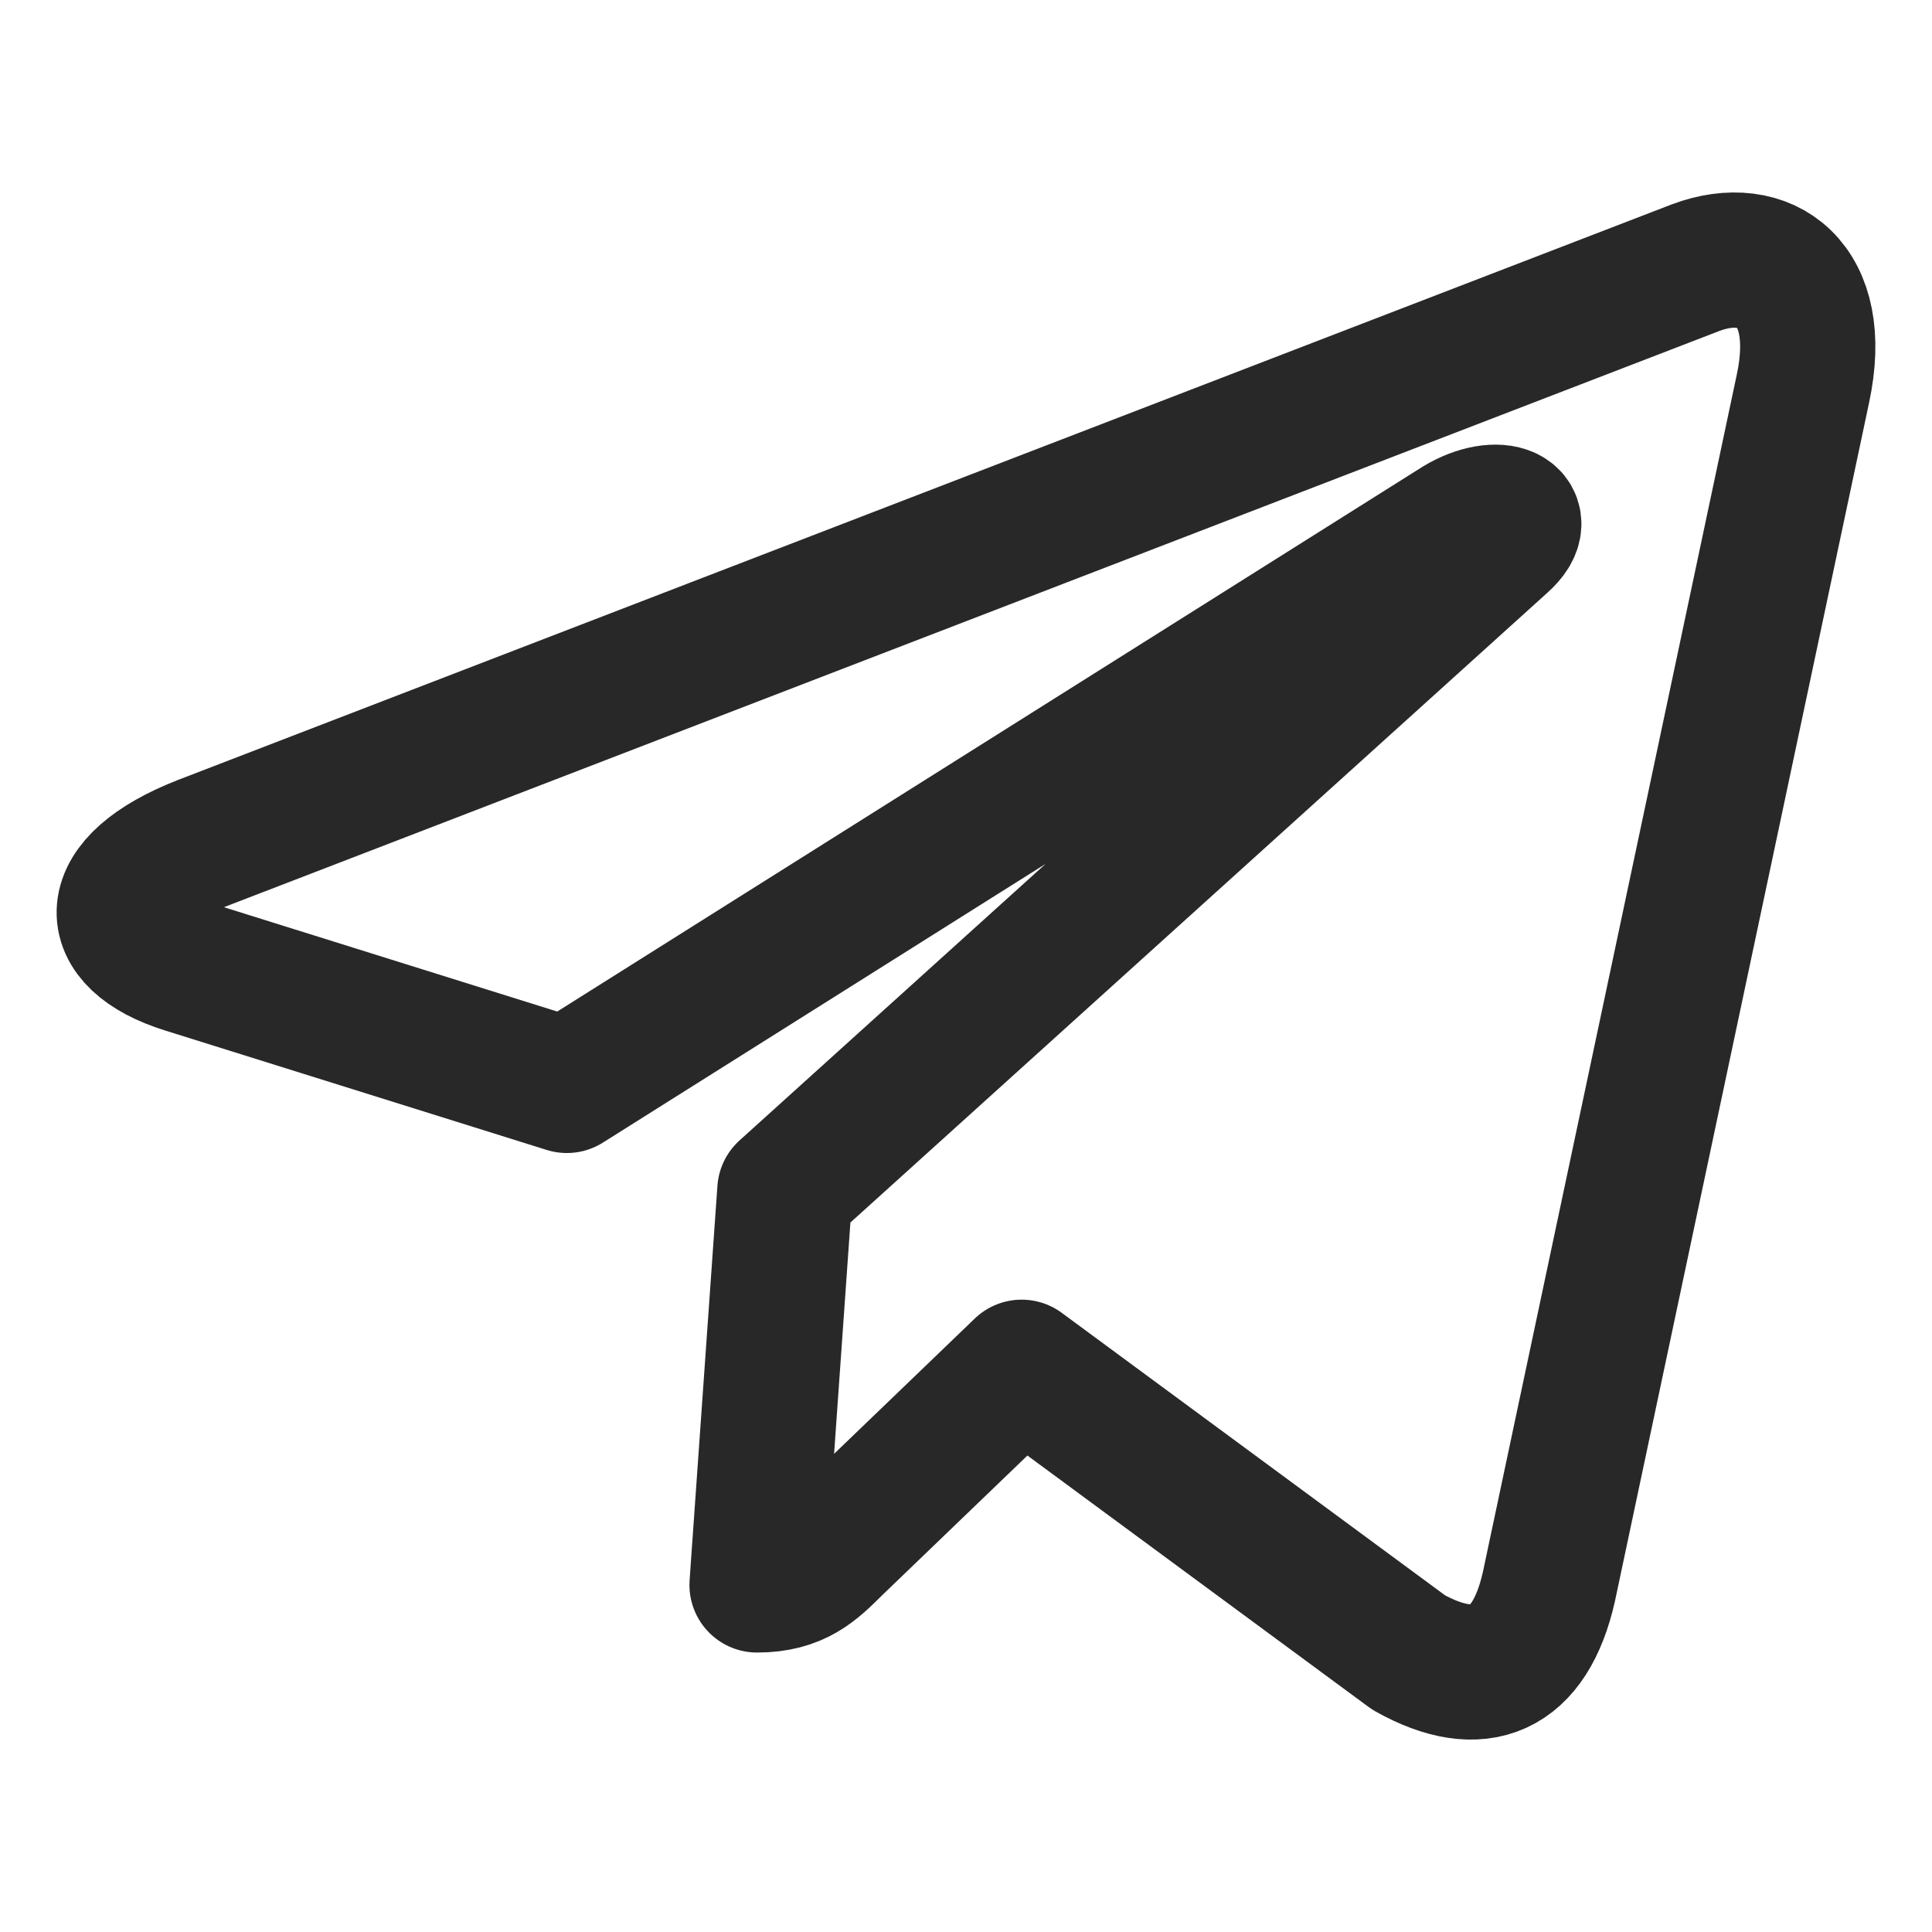
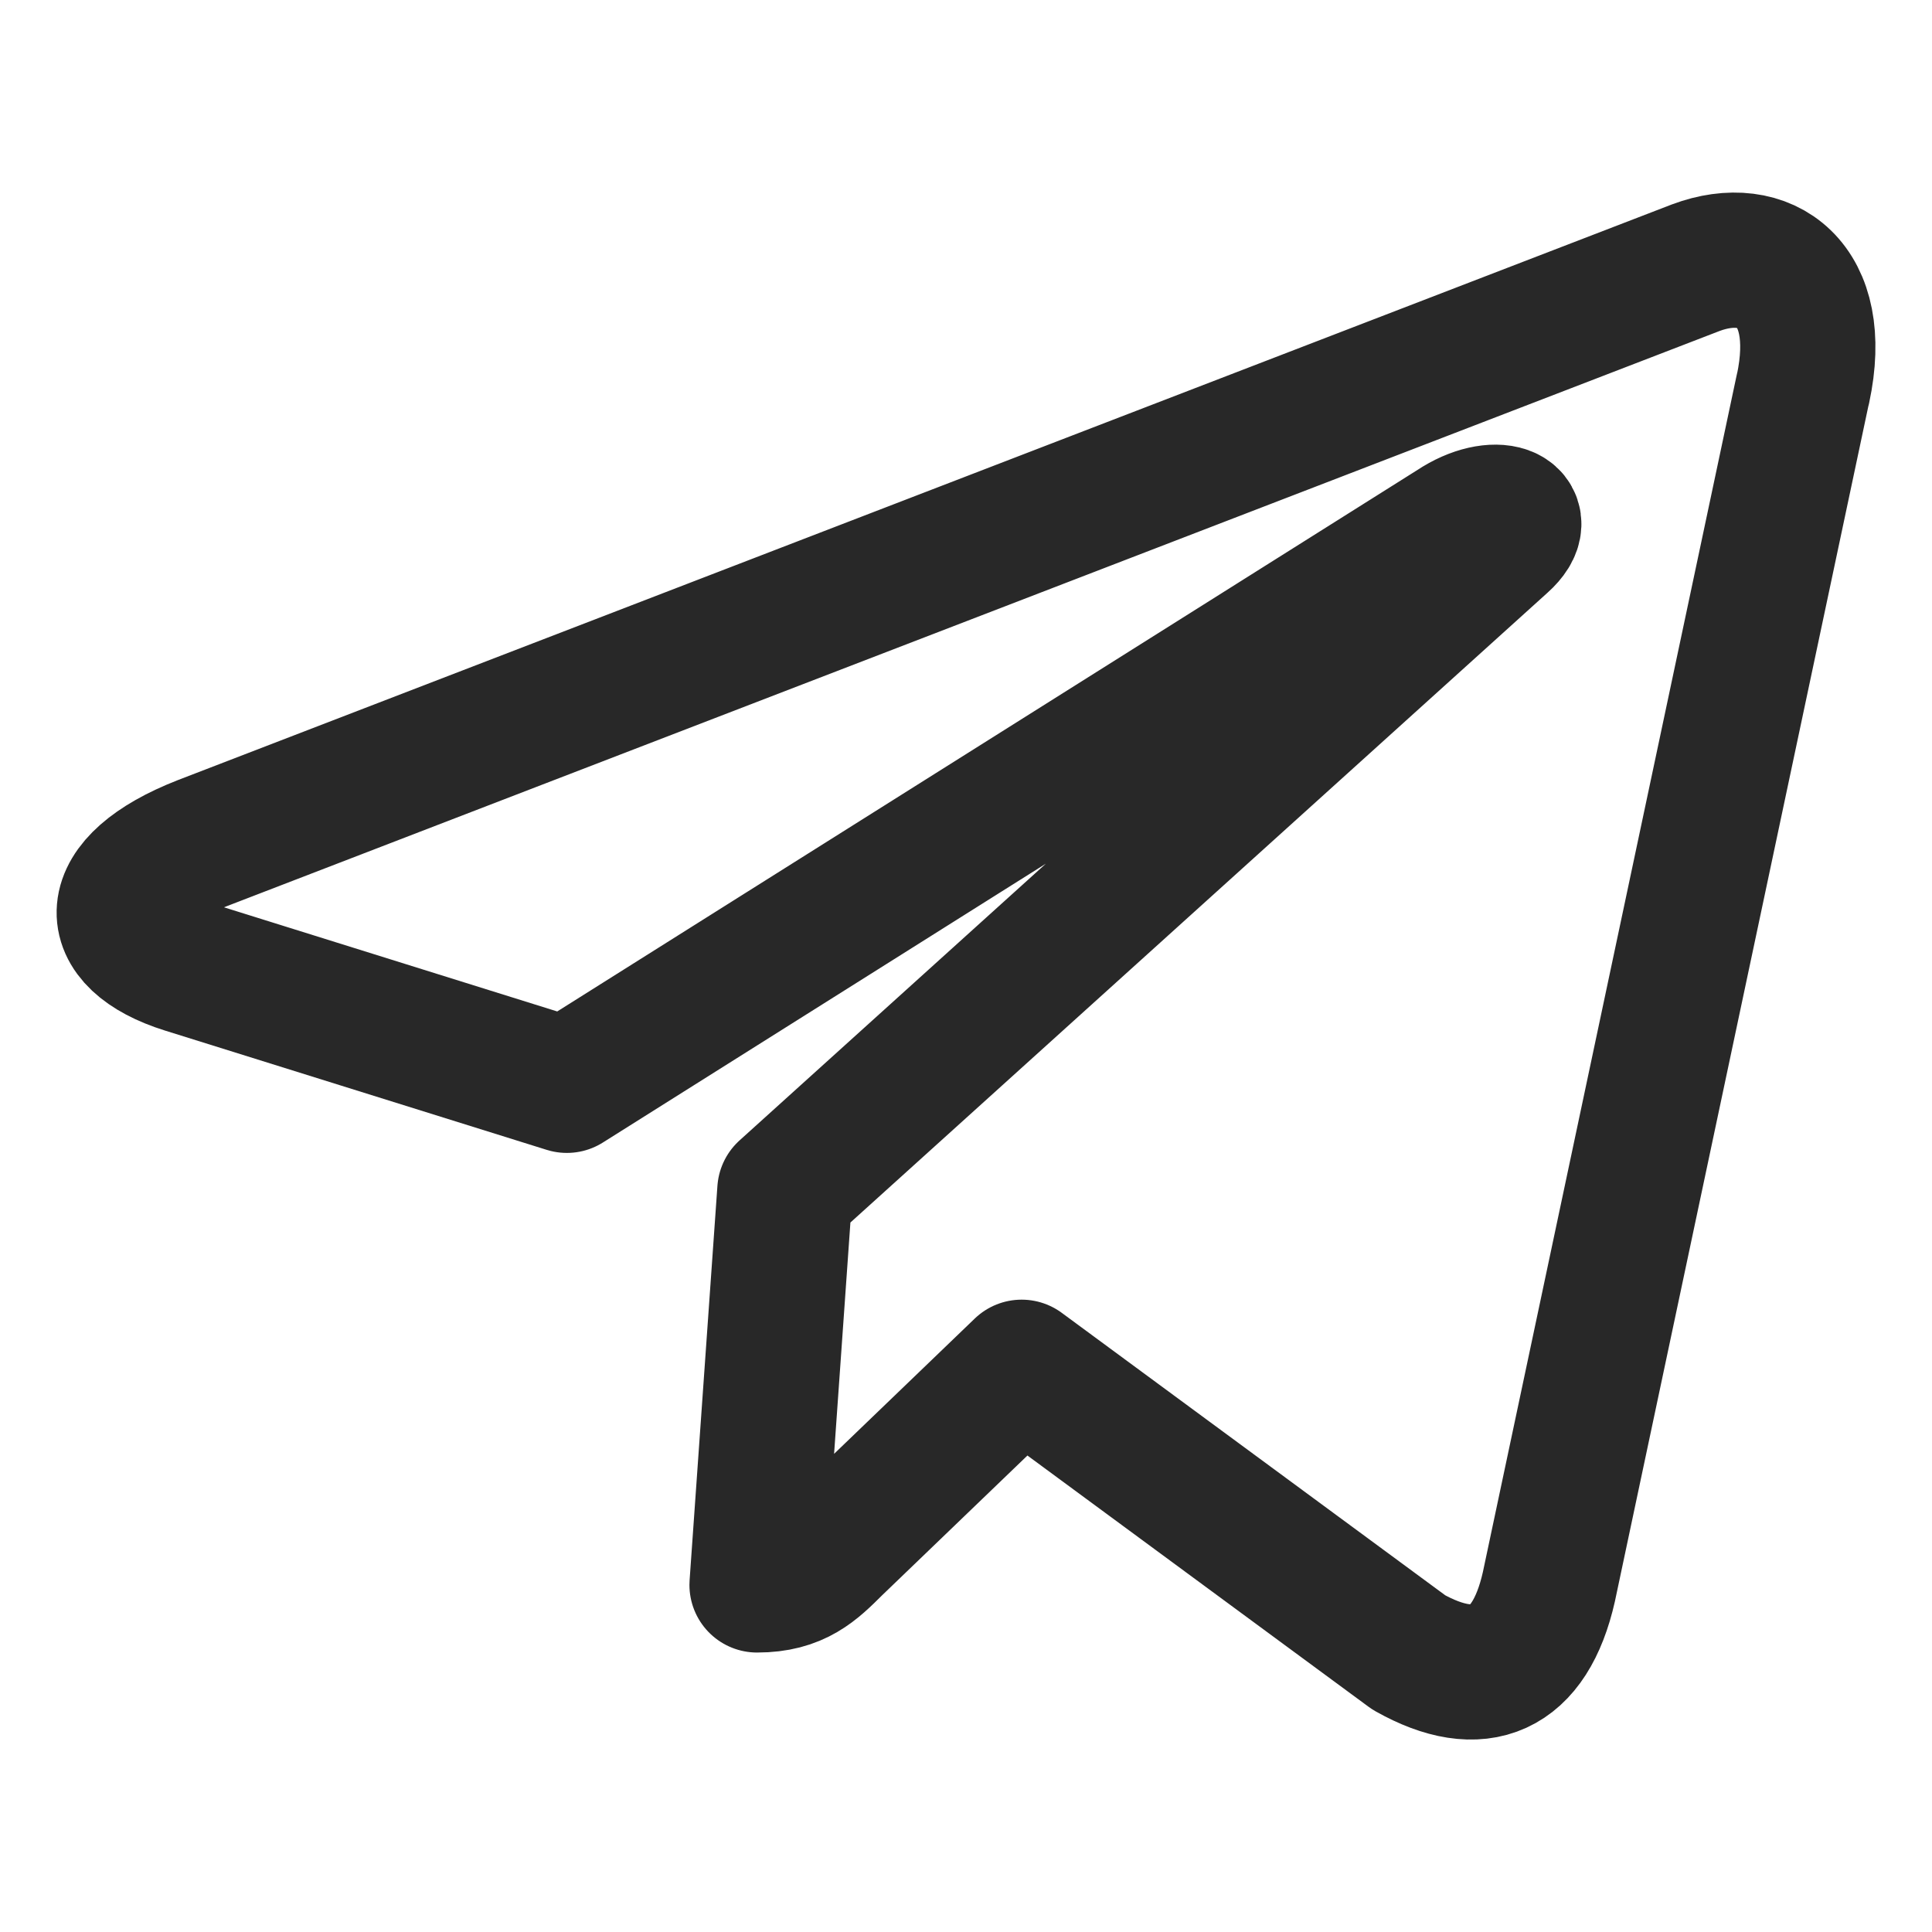
- <svg xmlns="http://www.w3.org/2000/svg" width="20" height="20" viewBox="0 0 20 20" fill="none">
-   <path d="M18.664 4.023L16.034 16.426C15.836 17.301 15.318 17.519 14.583 17.107L10.576 14.154L8.642 16.014C8.428 16.227 8.249 16.407 7.837 16.407L8.125 12.325L15.552 5.614C15.875 5.326 15.482 5.167 15.05 5.455L5.868 11.236L1.916 9.999C1.056 9.73 1.04 9.139 2.095 8.727L17.555 2.77C18.271 2.502 18.898 2.93 18.664 4.023Z" stroke="#282828" stroke-width="1.4" stroke-miterlimit="10" stroke-linecap="round" stroke-linejoin="round" />
+ <svg xmlns="http://www.w3.org/2000/svg" width="20" height="20" fill="none">
+   <path d="m18.664 4.023-2.63 12.403c-.198.875-.716 1.093-1.45.68l-4.008-2.952-1.934 1.86c-.214.213-.393.393-.805.393l.288-4.082 7.427-6.71c.323-.289-.07-.448-.502-.16l-9.182 5.78L1.916 10c-.86-.269-.876-.86.179-1.272l15.46-5.957c.716-.268 1.343.16 1.11 1.253Z" stroke="#282828" stroke-width="1.4" stroke-miterlimit="10" stroke-linecap="round" stroke-linejoin="round" />
</svg>
